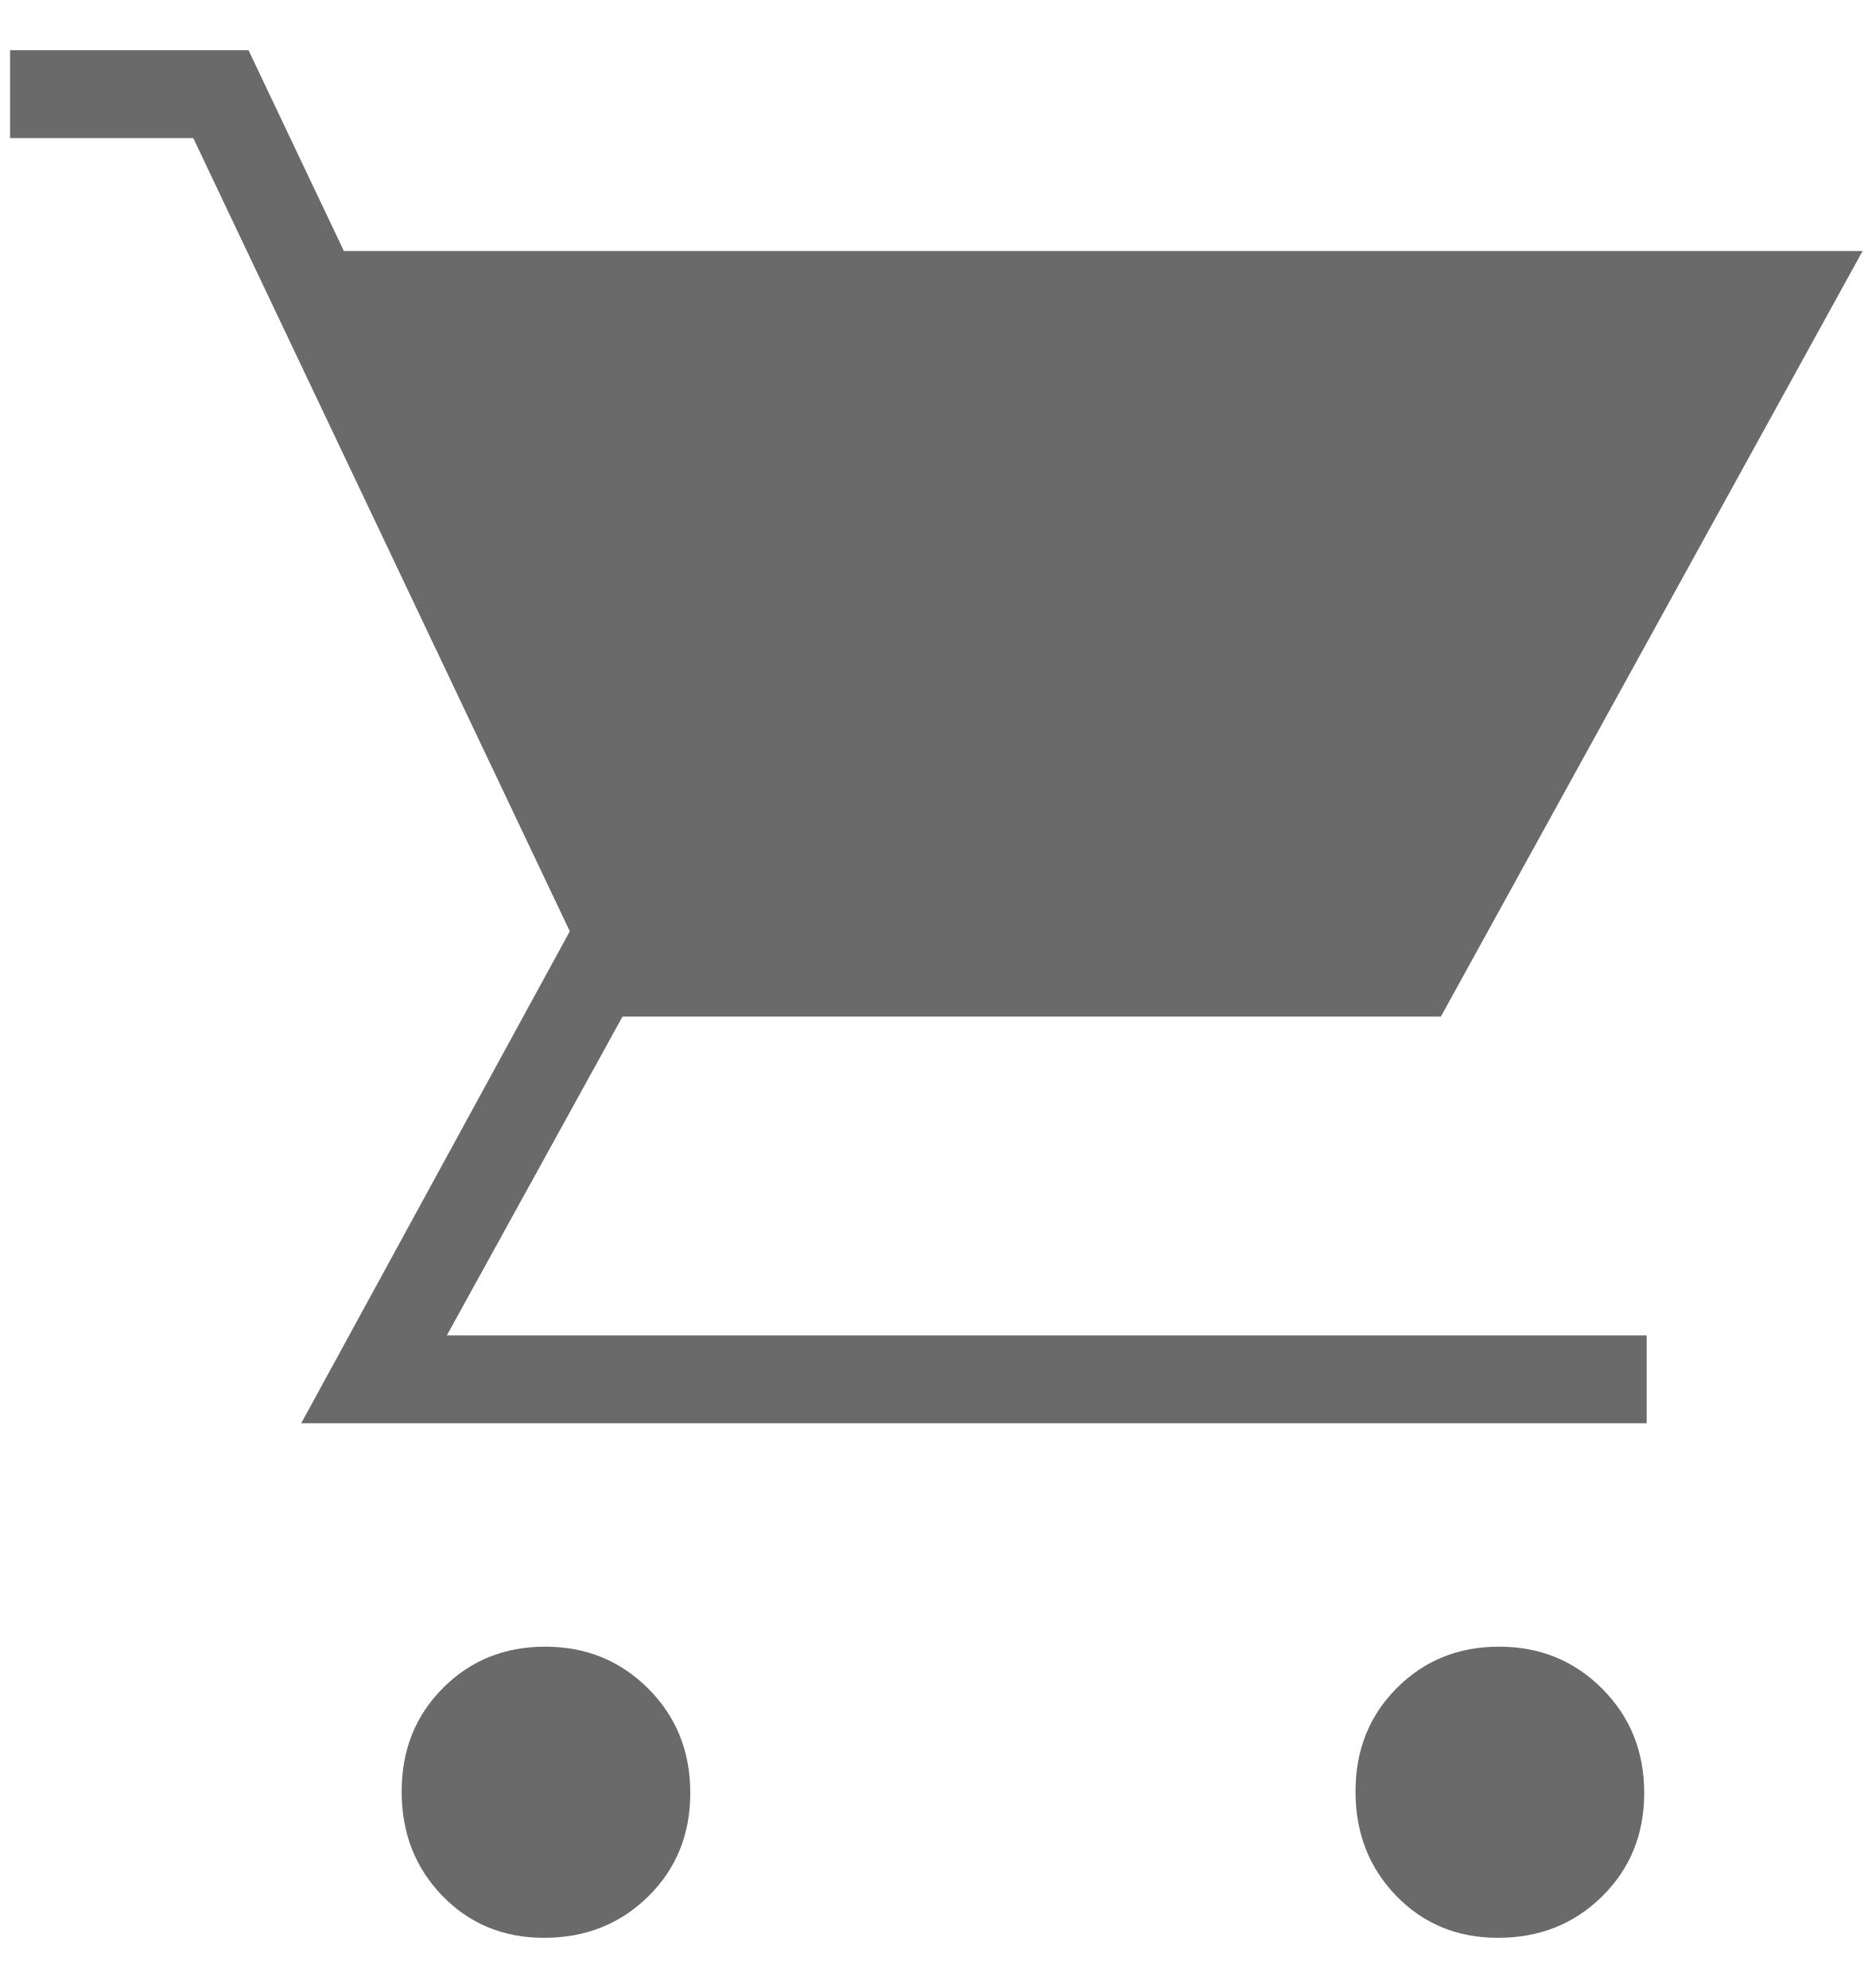
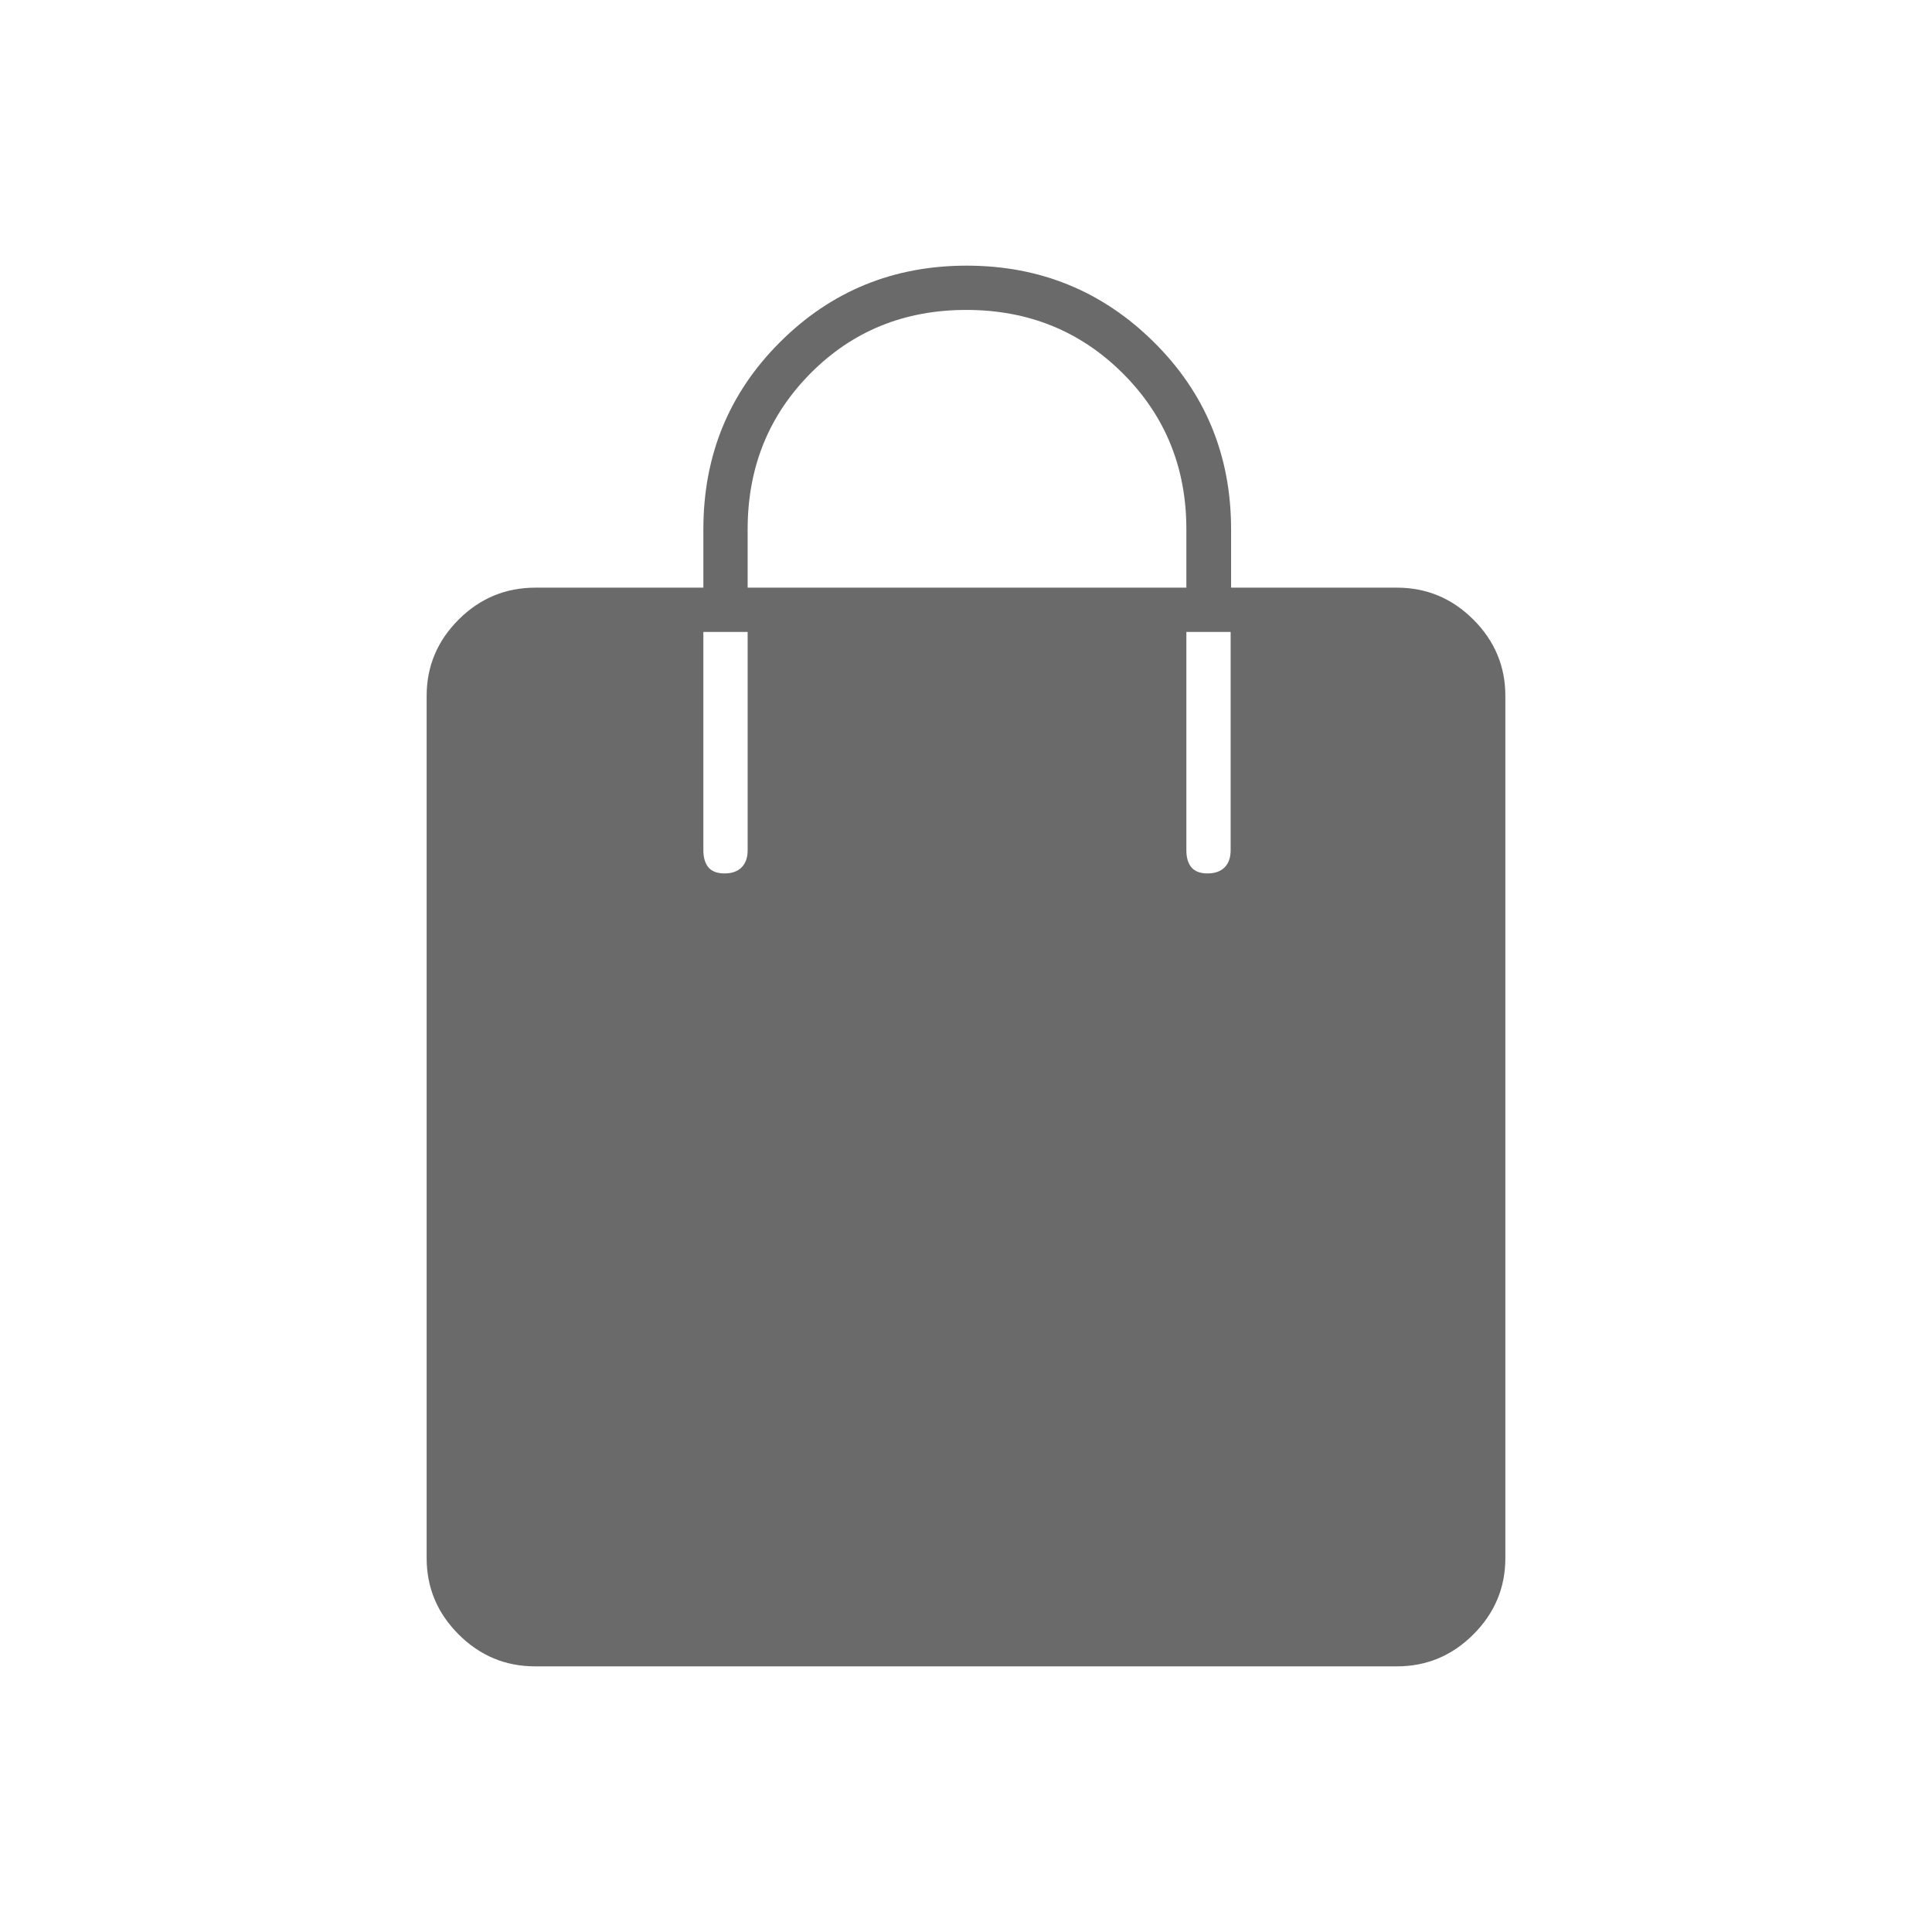
- <svg xmlns="http://www.w3.org/2000/svg" width="31" height="33" viewBox="0 0 31 33" fill="none">
-   <path d="M9.031 32.167C8.355 32.167 7.792 31.934 7.342 31.469C6.892 31.004 6.667 30.427 6.667 29.74C6.667 29.052 6.895 28.479 7.352 28.021C7.808 27.563 8.375 27.334 9.05 27.334C9.726 27.334 10.296 27.566 10.761 28.031C11.226 28.497 11.458 29.073 11.458 29.761C11.458 30.448 11.226 31.021 10.761 31.479C10.295 31.938 9.719 32.167 9.031 32.167ZM24.865 32.167C24.189 32.167 23.625 31.934 23.175 31.469C22.725 31.004 22.5 30.427 22.5 29.74C22.5 29.052 22.728 28.479 23.185 28.021C23.642 27.563 24.208 27.334 24.883 27.334C25.559 27.334 26.13 27.566 26.594 28.031C27.059 28.497 27.292 29.073 27.292 29.761C27.292 30.448 27.059 31.021 26.594 31.479C26.129 31.938 25.552 32.167 24.865 32.167ZM5.708 4.167H30.917L23.917 16.875H10.333L7.417 22.167H27.333V23.625H5L9.458 15.459L3.208 2.292H0.167V0.833H4.125L5.708 4.167Z" fill="#6A6A6A" />
+ <svg xmlns="http://www.w3.org/2000/svg" height="40px" viewBox="0 -960 960 960" width="40px" fill="#6a6a6a">
+   <path d="M265.86-132q-22.1 0-37.98-15.88Q212-163.76 212-185.77v-428.46q0-22.01 15.88-37.89Q243.76-668 266.08-668h83.42v-29q0-55 38.08-93 38.09-38 92.75-38 54.67 0 93.03 38t38.36 93v29h82.38q22.14 0 38.02 15.88Q748-636.24 748-614.23v428.46q0 22.01-15.88 37.89Q716.24-132 694.14-132H265.86ZM371.5-668h218v-29q0-46-31.6-77.5-31.61-31.5-77.75-31.5-46.15 0-77.4 31.5Q371.5-743 371.5-697v29Zm228.52 142q5.48 0 8.48-3.01 3-3.02 3-8.49V-646h-22v108.5q0 5.47 2.52 8.49 2.52 3.01 8 3.01Zm-240 0q5.48 0 8.48-3.01 3-3.02 3-8.49V-646h-22v108.5q0 5.47 2.52 8.49 2.52 3.01 8 3.01Z" />
</svg>
